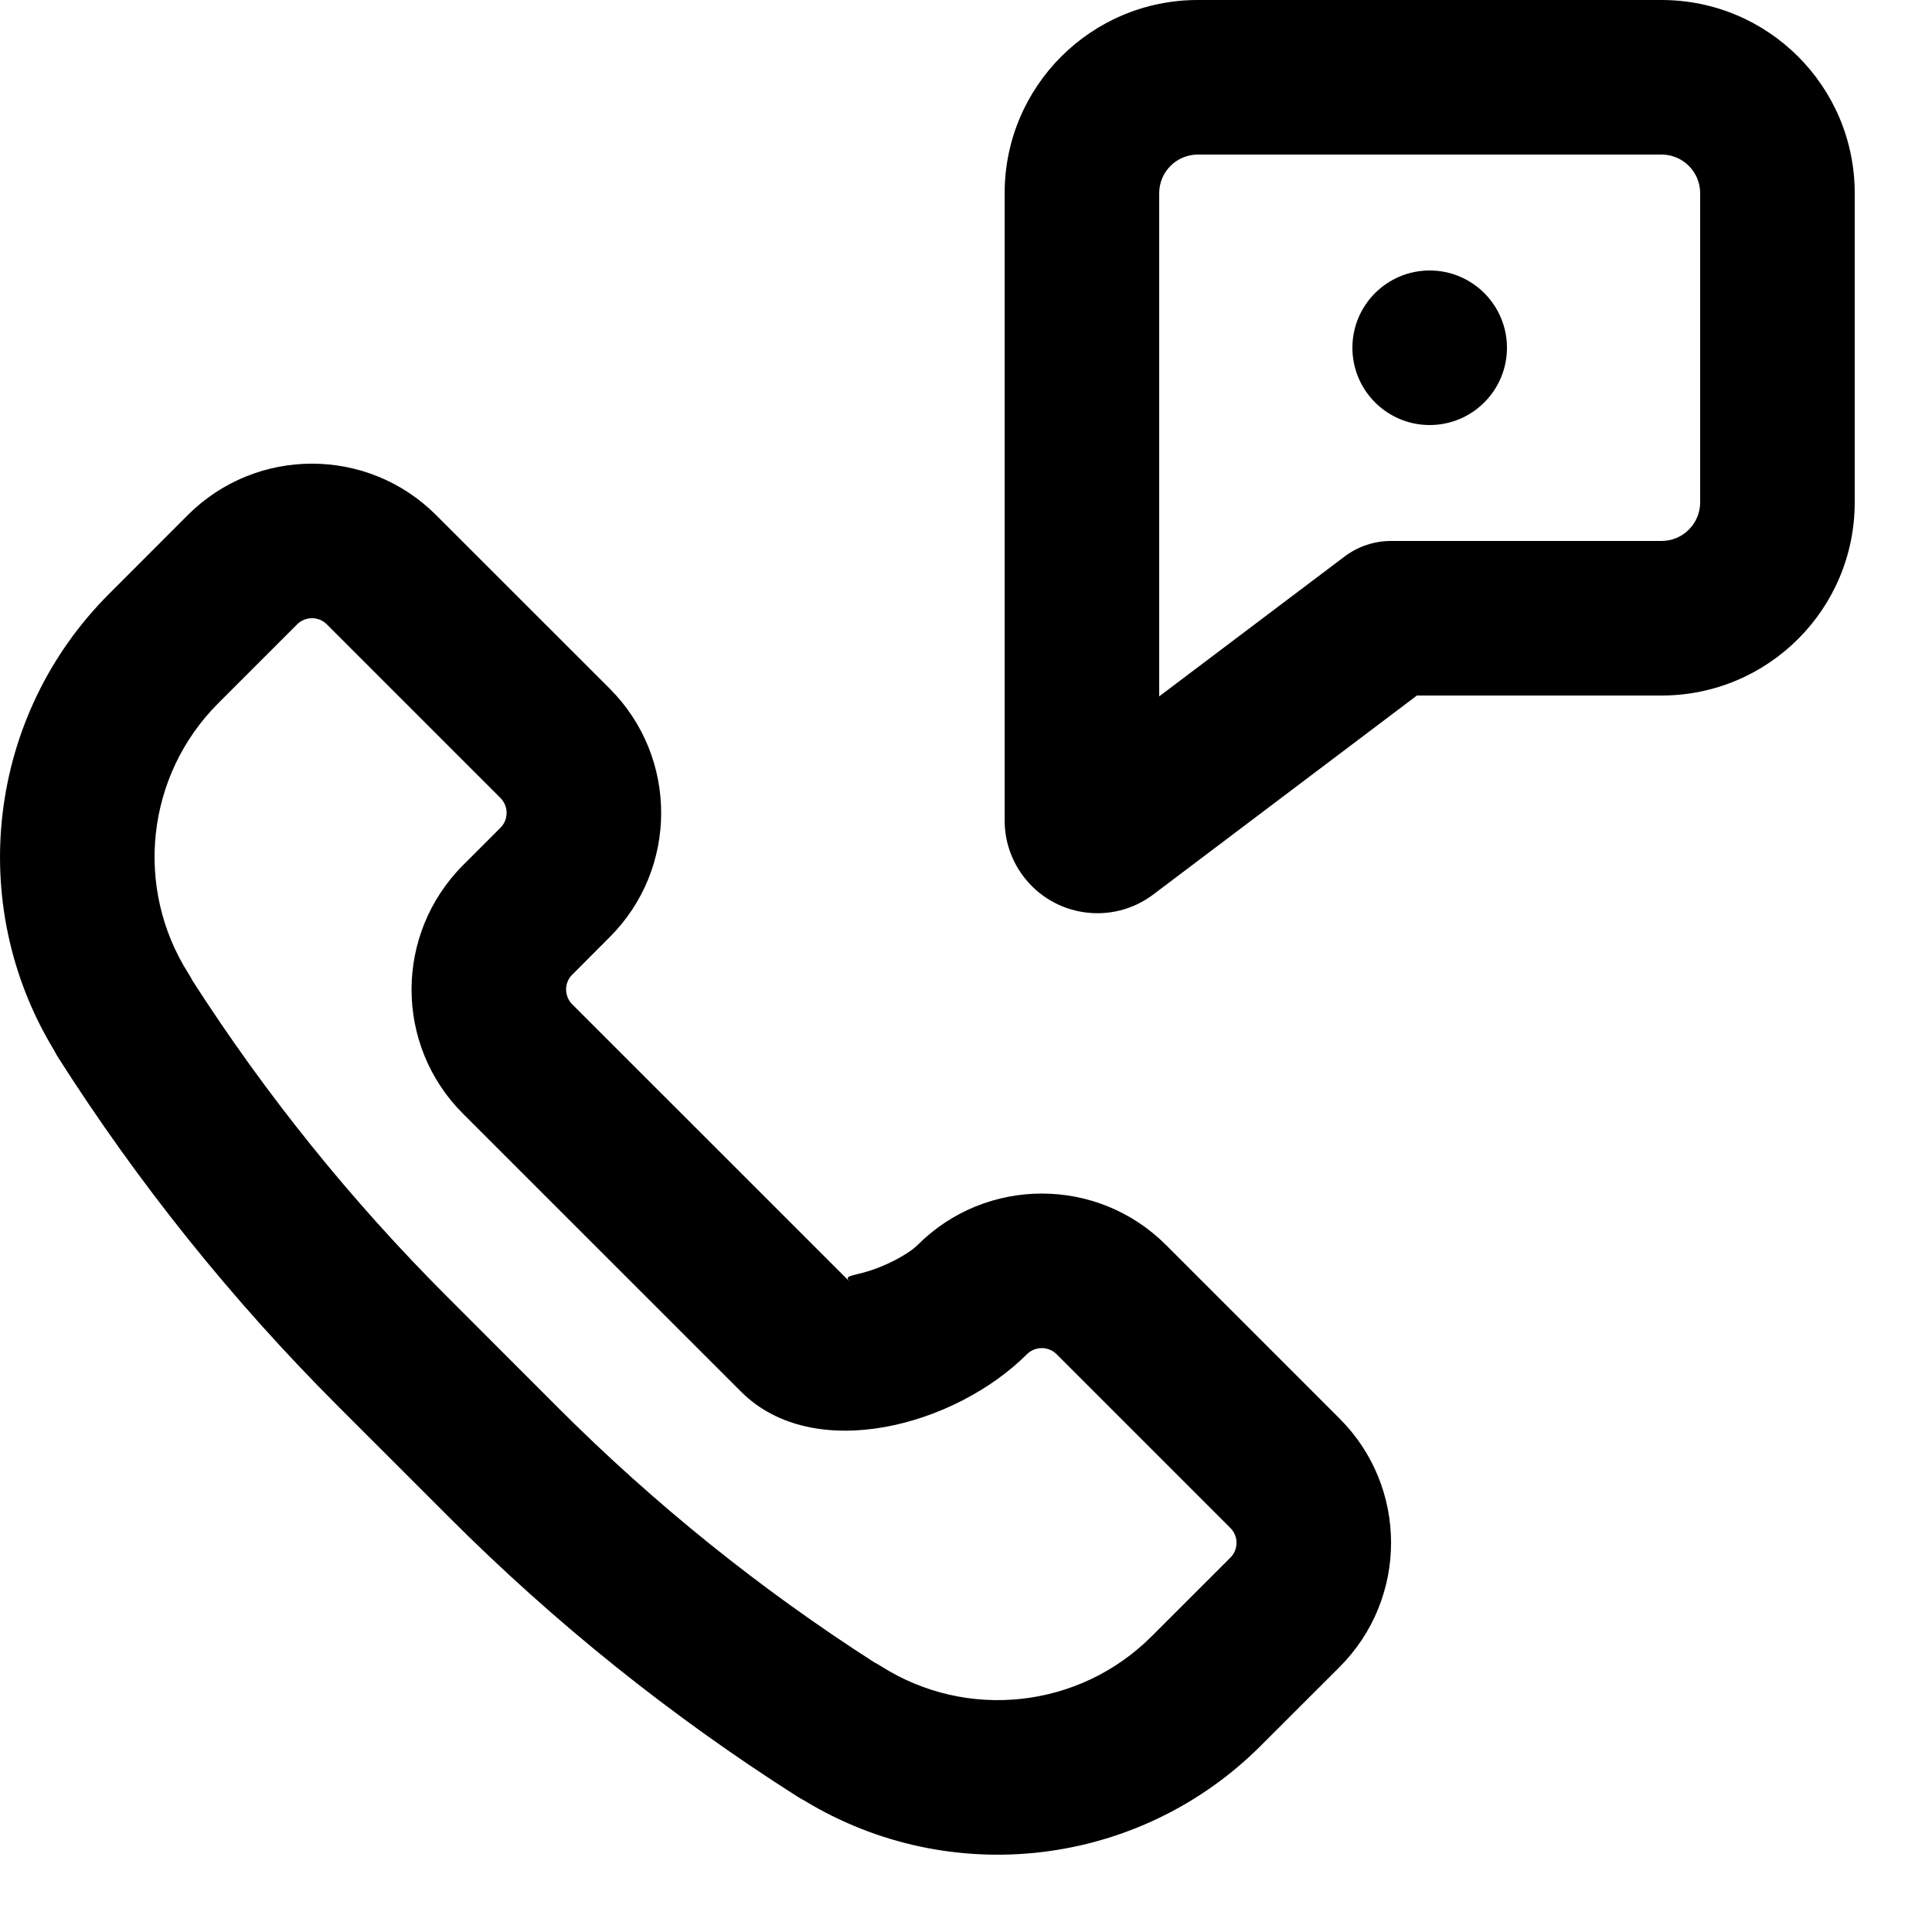
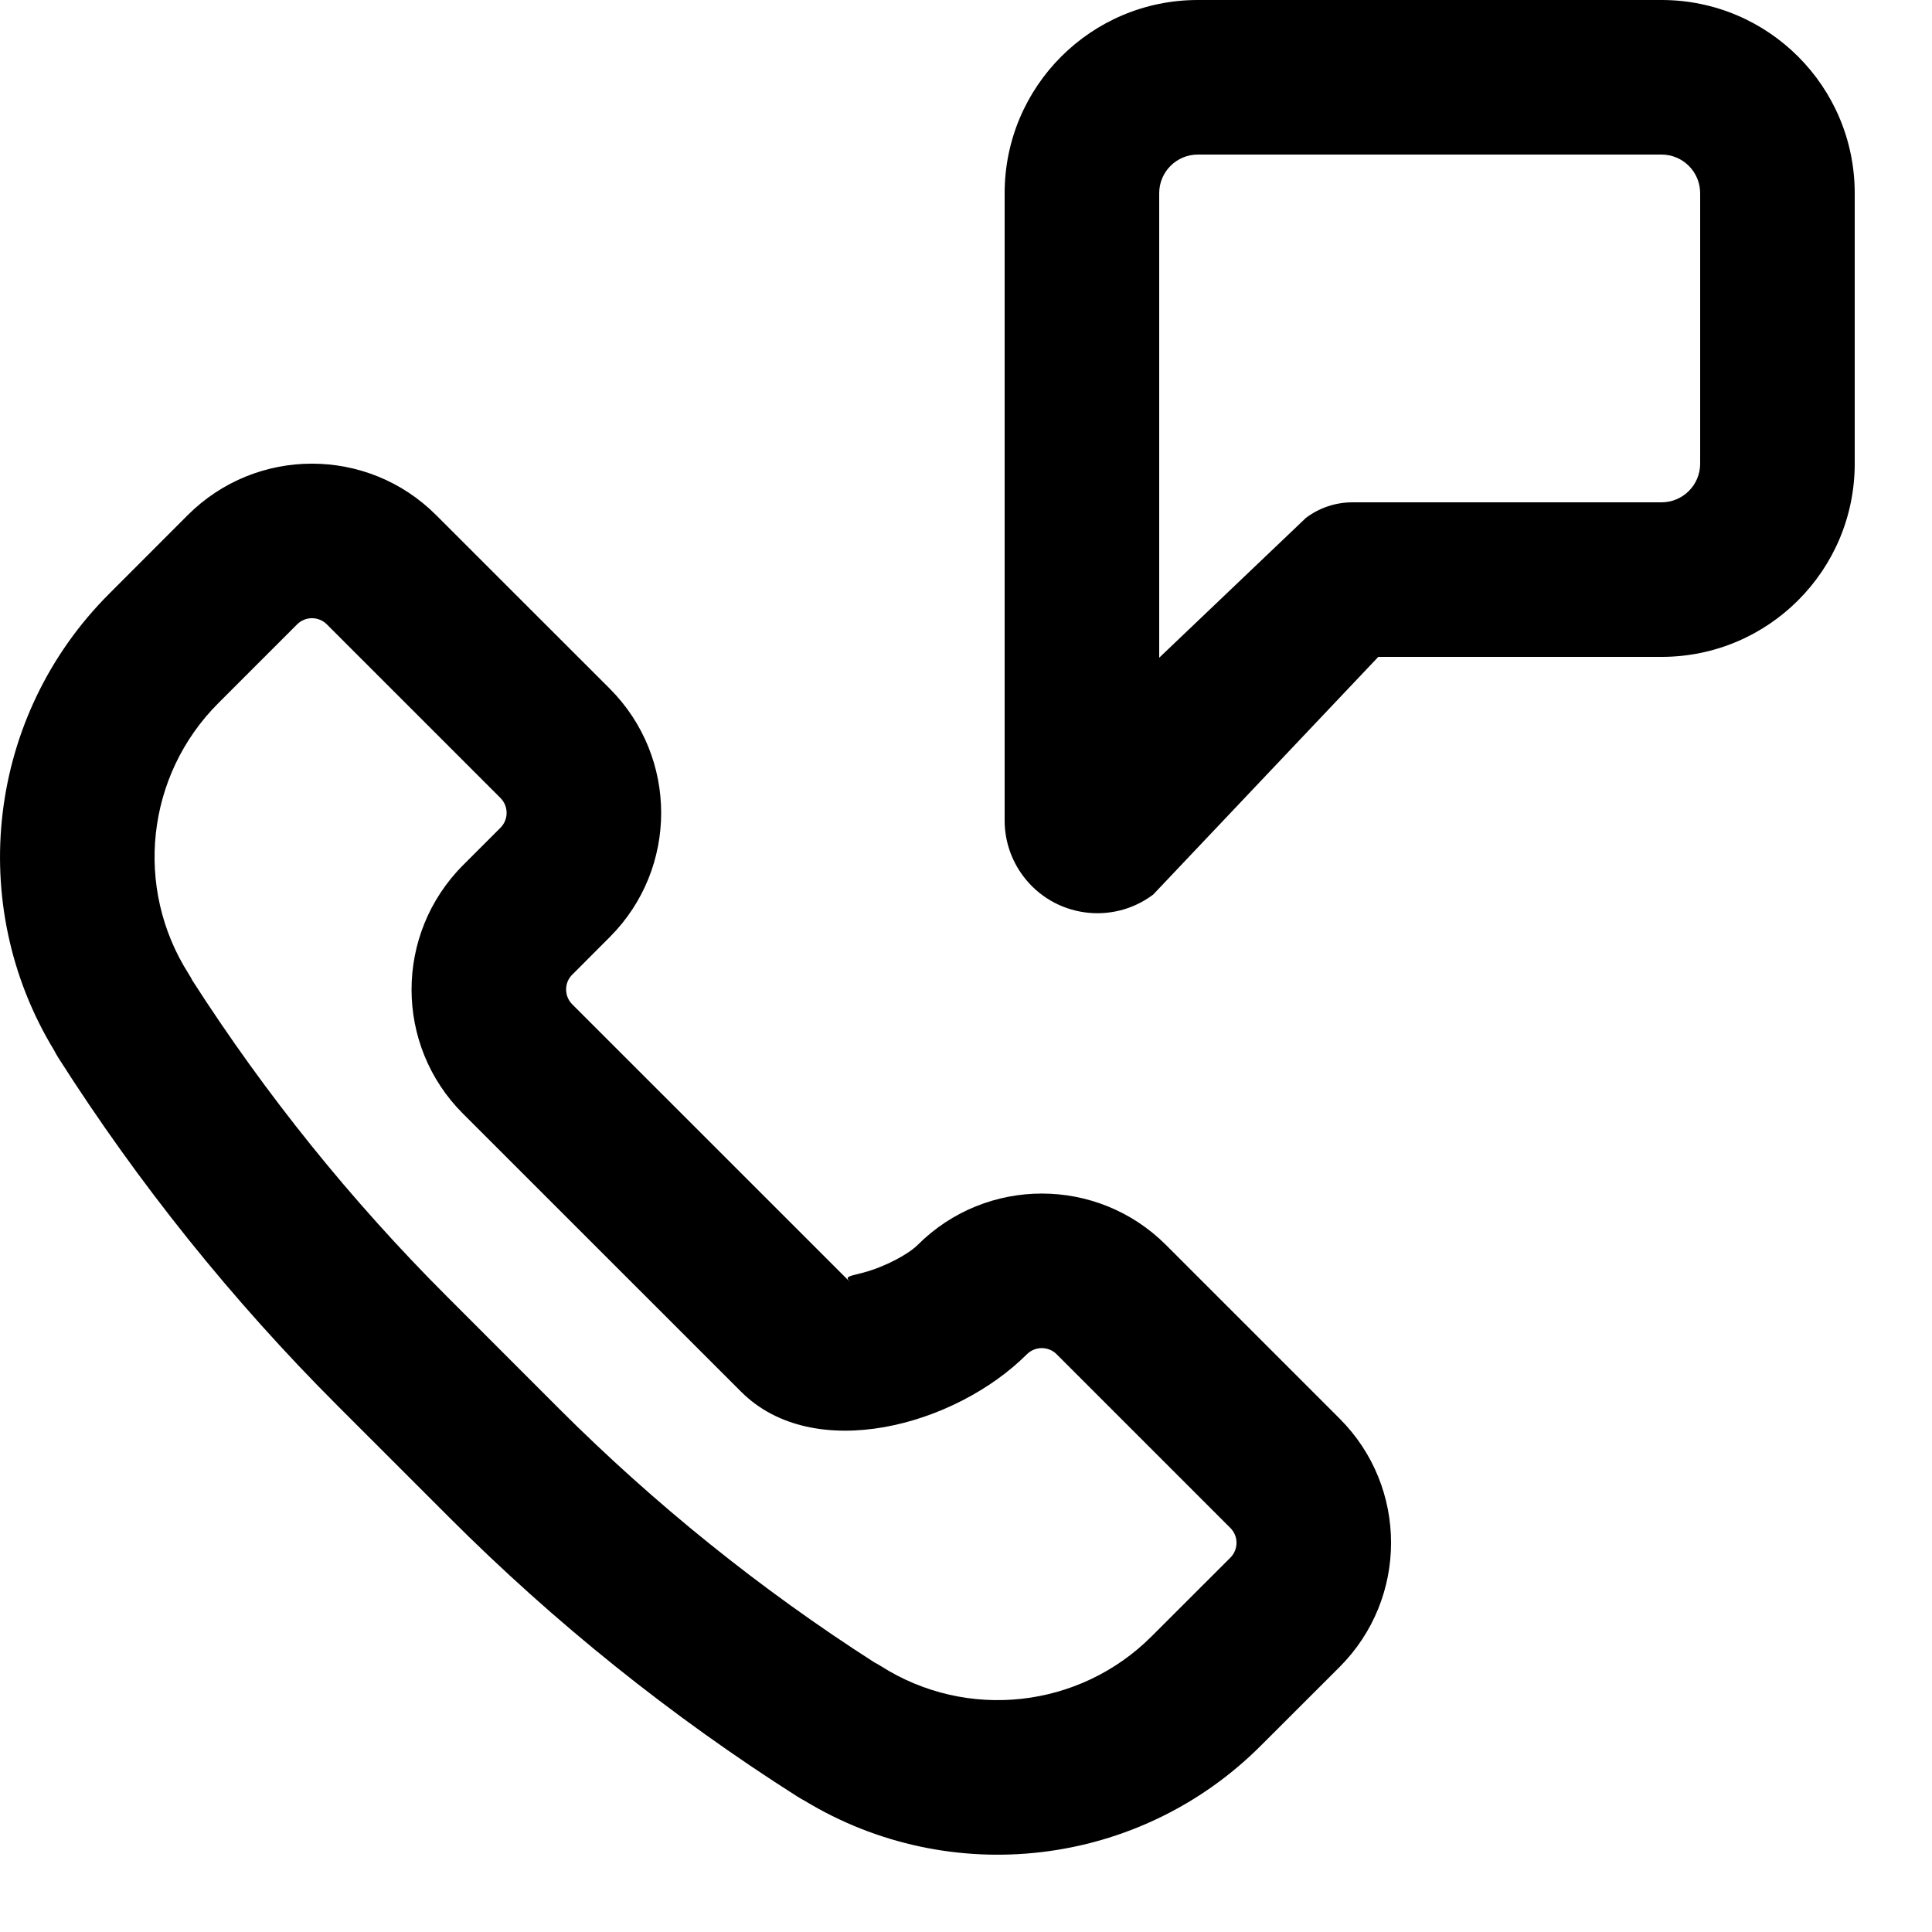
- <svg xmlns="http://www.w3.org/2000/svg" width="25px" height="25px" viewBox="0 0 25 25" version="1.1">
-   <g id="Icons" stroke="none" stroke-width="1" fill="none" fill-rule="evenodd">
-     <path d="M10.316,23.246 C8.687,22.211 7.177,21 5.813,19.635 L4.369,18.191 C3.003,16.826 1.791,15.315 0.754,13.686 C0.734,13.655 0.716,13.622 0.699,13.589 C-0.45,11.697 -0.161,9.257 1.411,7.685 L2.43,6.665 C3.318,5.778 4.756,5.778 5.643,6.665 L7.891,8.912 C8.777,9.8 8.777,11.238 7.891,12.125 L7.406,12.611 L7.404,12.612 C7.299,12.718 7.299,12.89 7.405,12.996 L11.004,16.594 C10.92,16.511 10.991,16.517 11.177,16.466 C11.458,16.39 11.753,16.23 11.875,16.109 C12.762,15.223 14.2,15.223 15.087,16.109 L17.335,18.357 C18.222,19.244 18.222,20.682 17.335,21.57 L16.315,22.589 C14.742,24.163 12.299,24.45 10.406,23.298 C10.375,23.282 10.345,23.265 10.316,23.246 Z M7.227,18.221 C8.468,19.462 9.839,20.566 11.317,21.513 C11.345,21.527 11.371,21.542 11.398,21.559 C12.511,22.268 13.968,22.108 14.901,21.175 L15.921,20.156 C16.027,20.05 16.027,19.877 15.92,19.771 L13.673,17.524 C13.567,17.418 13.395,17.418 13.288,17.524 C12.359,18.452 10.53,18.948 9.59,18.009 L5.991,14.411 C5.104,13.525 5.103,12.087 5.992,11.195 L6.476,10.711 C6.582,10.605 6.582,10.433 6.476,10.326 L4.229,8.079 C4.123,7.973 3.95,7.973 3.844,8.08 L2.825,9.099 C1.891,10.032 1.732,11.489 2.441,12.602 C2.459,12.63 2.475,12.659 2.49,12.688 C3.438,14.165 4.542,15.536 5.783,16.776 L7.227,18.221 Z M18.335,9 L14.923,11.575 C14.394,11.974 13.641,11.869 13.242,11.339 C13.085,11.131 13,10.878 13,10.617 L13,2.5 C13,1.119 14.119,5.24448644e-06 15.5,5.24448644e-06 L21.5,5.24448644e-06 C22.881,5.1841336e-06 24,1.119 24,2.5 L24,6.5 C24,7.881 22.881,9 21.5,9 L18.335,9 Z M17.398,7.202 C17.571,7.071 17.783,7 18,7 L21.5,7 C21.776,7 22,6.776 22,6.5 L22,2.5 C22,2.224 21.776,2 21.5,2 L15.5,2 C15.224,2 15,2.224 15,2.5 L15,9.011 L17.398,7.202 Z M18.5,5.5 C17.948,5.5 17.5,5.052 17.5,4.5 C17.5,3.948 17.948,3.5 18.5,3.5 C19.052,3.5 19.5,3.948 19.5,4.5 C19.5,5.052 19.052,5.5 18.5,5.5 Z" id="Shape" fill="#000000" fill-rule="nonzero" />
-   </g>
+ <svg xmlns="http://www.w3.org/2000/svg" width="25" height="25" viewBox="0 0 25 25">
+   <path d="M10.316,23.246 C8.687,22.211 7.177,21 5.813,19.635 L4.369,18.191 C3.003,16.826 1.791,15.315 0.754,13.686 C0.734,13.655 0.716,13.622 0.699,13.589 C-0.45,11.697 -0.161,9.257 1.411,7.685 L2.43,6.665 C3.318,5.778 4.756,5.778 5.643,6.665 L7.891,8.912 C8.777,9.8 8.777,11.238 7.891,12.125 L7.406,12.611 L7.404,12.612 C7.299,12.718 7.299,12.89 7.405,12.996 L11.004,16.594 C10.92,16.511 10.991,16.517 11.177,16.466 C11.458,16.39 11.753,16.23 11.875,16.109 C12.762,15.223 14.2,15.223 15.087,16.109 L17.335,18.357 C18.222,19.244 18.222,20.682 17.335,21.57 L16.315,22.589 C14.742,24.163 12.299,24.45 10.406,23.298 C10.375,23.282 10.345,23.265 10.316,23.246 Z M7.227,18.221 C8.468,19.462 9.839,20.566 11.317,21.513 C11.345,21.527 11.371,21.542 11.398,21.559 C12.511,22.268 13.968,22.108 14.901,21.175 L15.921,20.156 C16.027,20.05 16.027,19.877 15.92,19.771 L13.673,17.524 C13.567,17.418 13.395,17.418 13.288,17.524 C12.359,18.452 10.53,18.948 9.59,18.009 L5.991,14.411 C5.104,13.525 5.103,12.087 5.992,11.195 L6.476,10.711 C6.582,10.605 6.582,10.433 6.476,10.326 L4.229,8.079 C4.123,7.973 3.95,7.973 3.844,8.08 L2.825,9.099 C1.891,10.032 1.732,11.489 2.441,12.602 C2.459,12.63 2.475,12.659 2.49,12.688 C3.438,14.165 4.542,15.536 5.783,16.776 L7.227,18.221 Z M17.835,8.5 L14.923,11.575 C14.394,11.974 13.641,11.869 13.242,11.339 C13.085,11.131 13,10.878 13,10.617 L13,2.5 C13,1.119 14.119,5.24448644e-06 15.5,5.24448644e-06 L21.5,5.24448644e-06 C22.881,5.1841336e-06 24,1.119 24,2.5 L24,6 C24,7.381 22.881,8.5 21.5,8.5 L17.835,8.5 Z M16.898,6.702 C17.071,6.571 17.283,6.5 17.5,6.5 L21.5,6.5 C21.776,6.5 22,6.276 22,6 L22,2.5 C22,2.224 21.776,2 21.5,2 L15.5,2 C15.224,2 15,2.224 15,2.5 L15,8.511 L16.898,6.702 Z" />
</svg>
